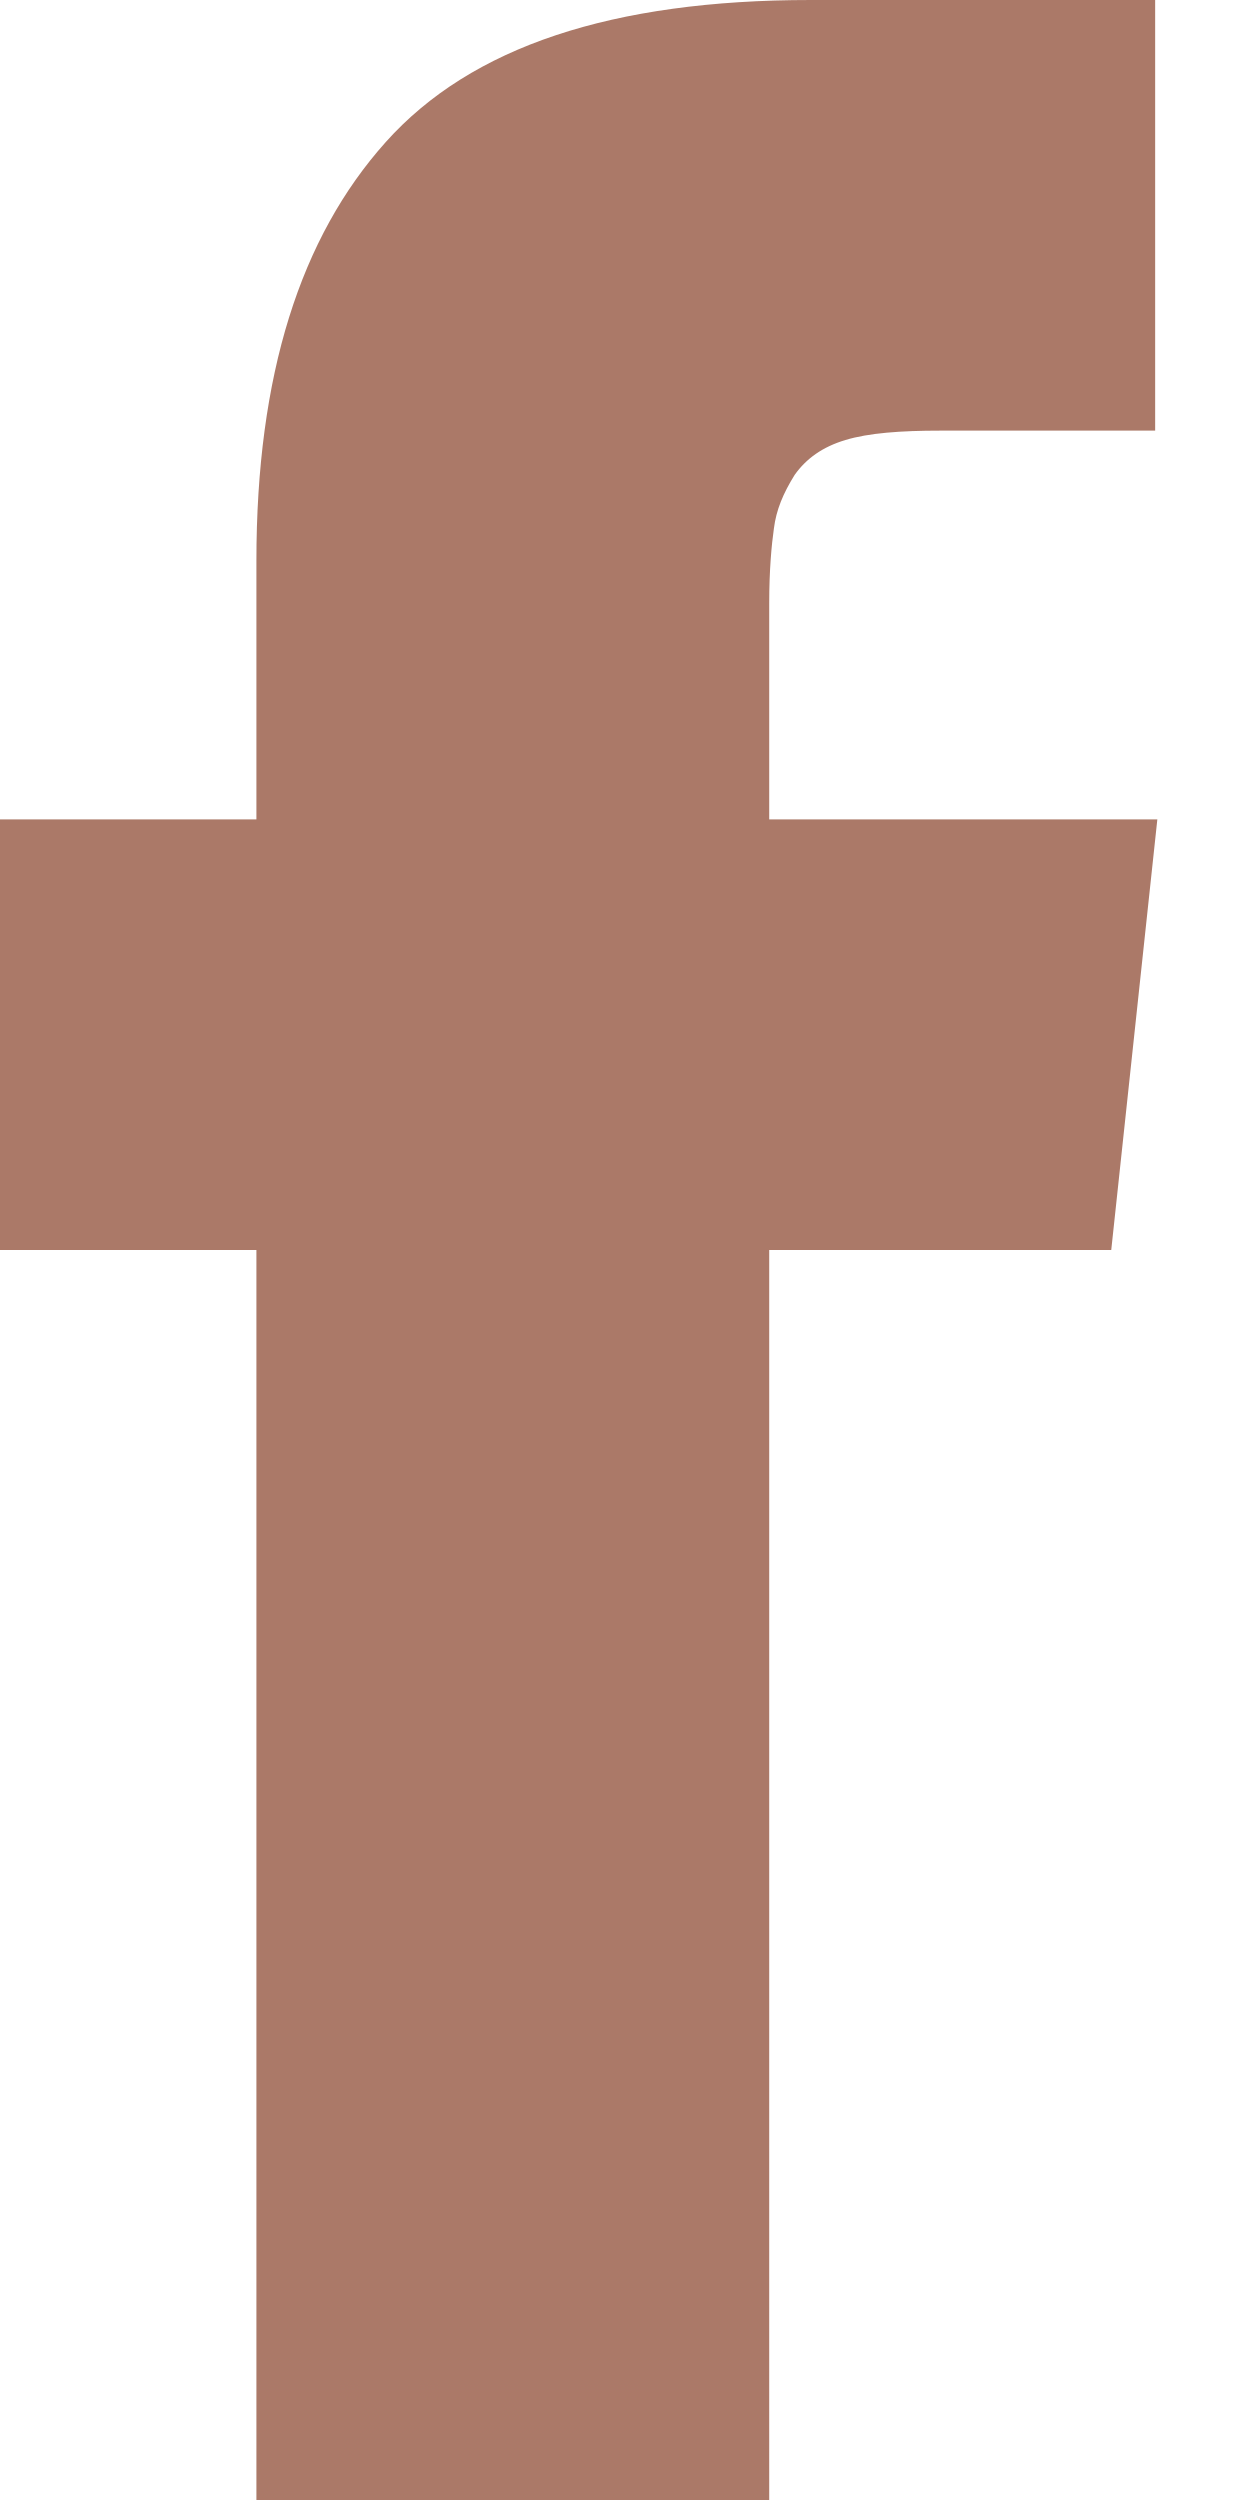
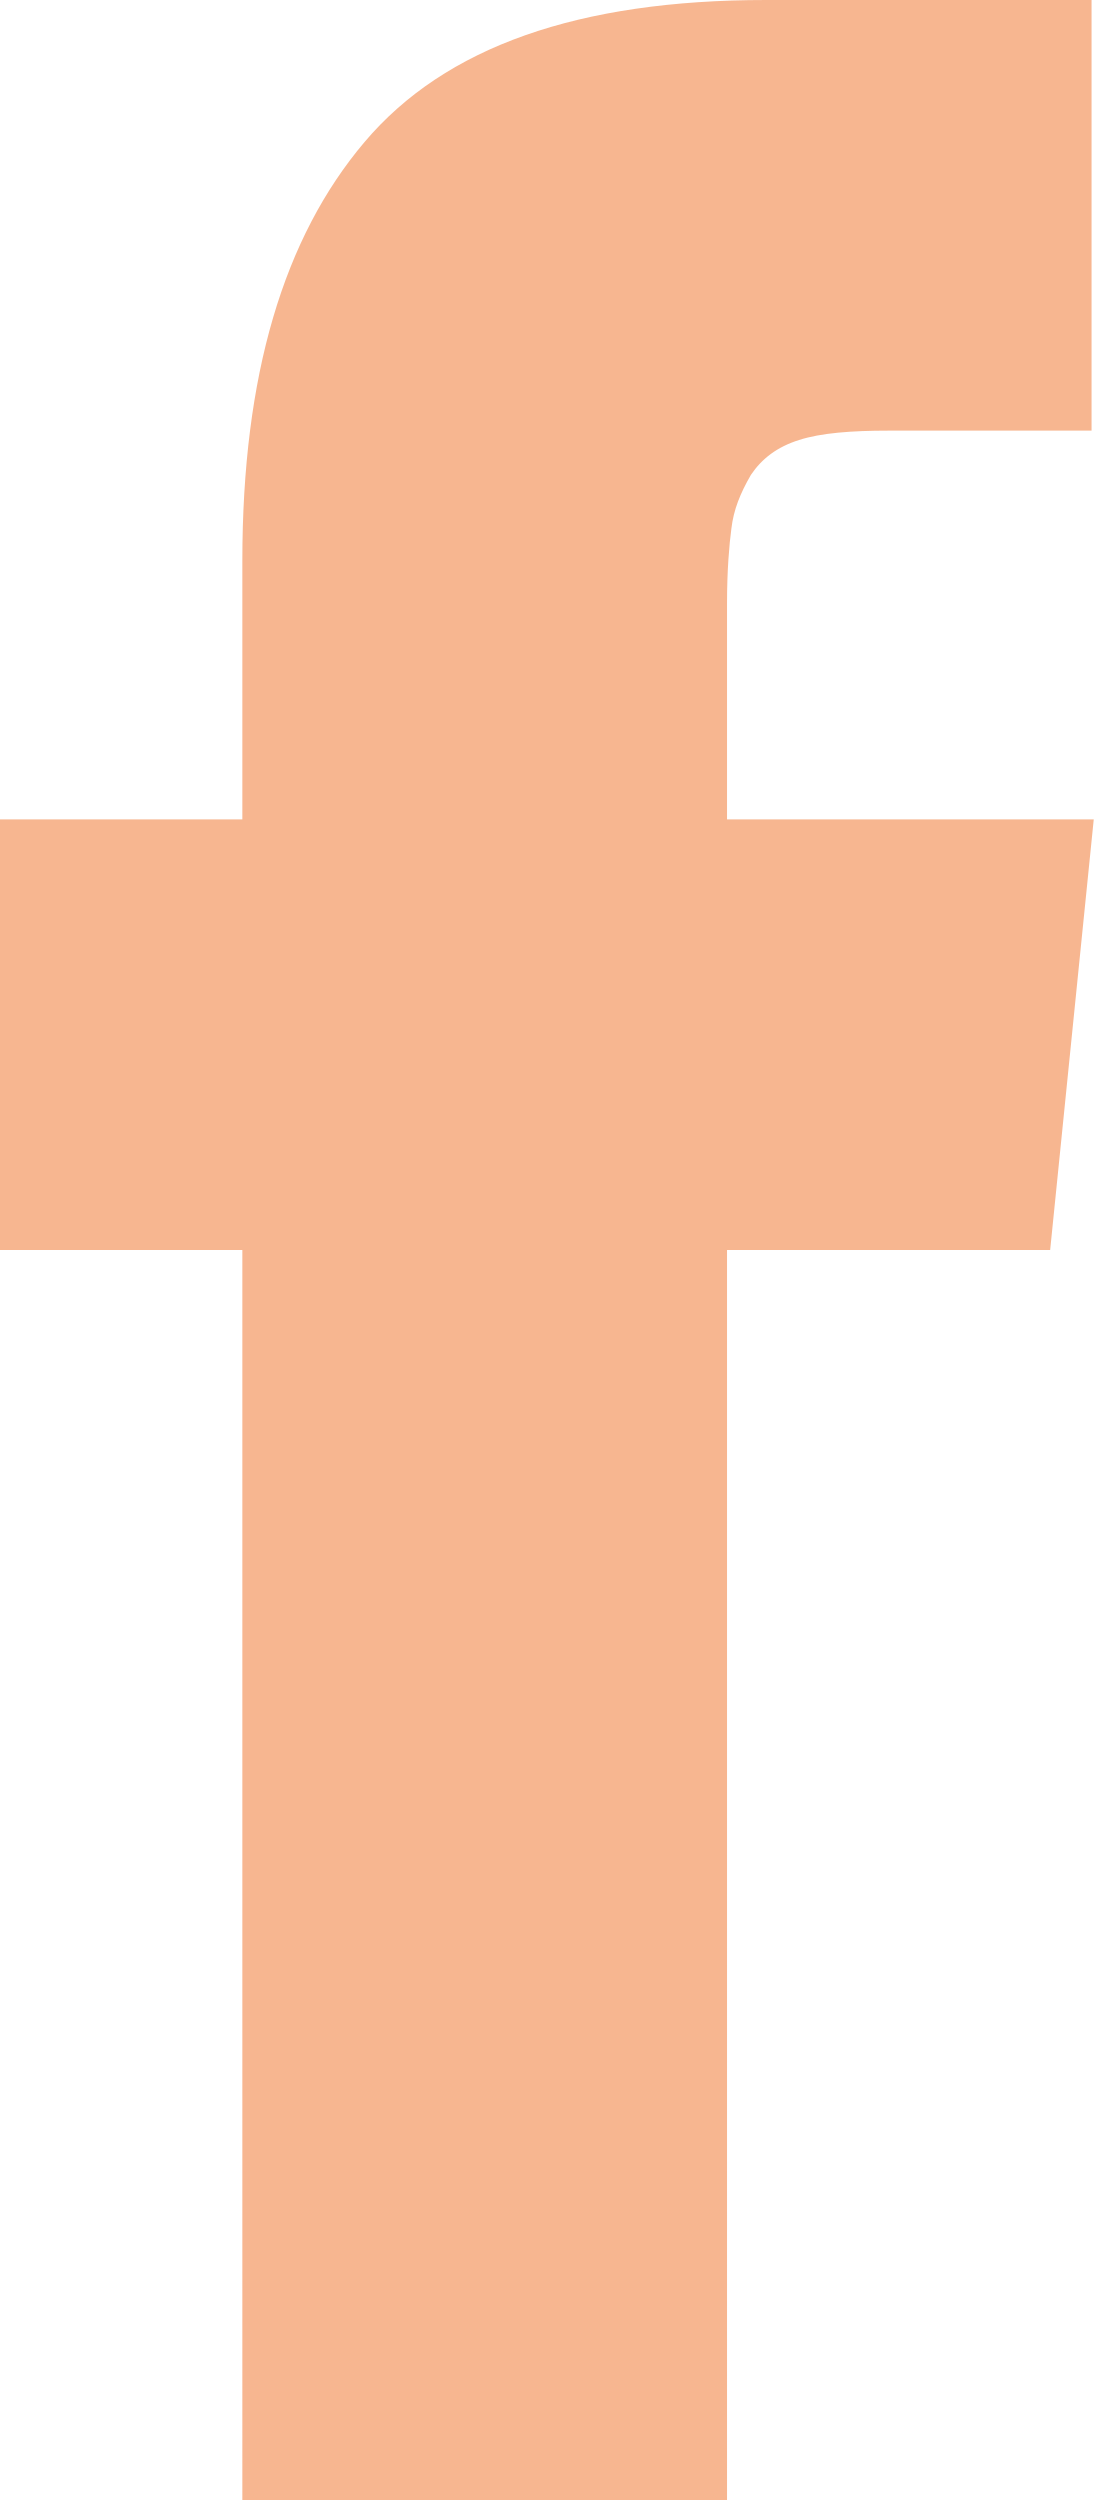
- <svg xmlns="http://www.w3.org/2000/svg" width="8" height="16" viewBox="0 0 8 16" fill="none">
-   <path d="M4.923 5.244V3.858C4.923 3.65 4.938 3.486 4.953 3.382C4.968 3.263 5.012 3.158 5.086 3.039C5.16 2.935 5.264 2.86 5.411 2.816C5.559 2.771 5.766 2.756 6.018 2.756H7.393V0H5.19C3.918 0 3.016 0.298 2.469 0.909C1.922 1.52 1.641 2.399 1.641 3.59V5.244H0V8H1.641V16H4.923V8H7.112L7.407 5.244H4.923Z" fill="#AB7968" />
+ <svg xmlns="http://www.w3.org/2000/svg" width="7" height="16" viewBox="0 0 7 16" fill="none">
+   <path d="M4.653 5.244V3.858C4.653 3.65 4.667 3.486 4.681 3.382C4.695 3.263 4.737 3.158 4.806 3.039C4.876 2.935 4.974 2.86 5.114 2.816C5.253 2.771 5.449 2.756 5.687 2.756H6.986V0H4.904C3.703 0 2.85 0.298 2.333 0.909C1.816 1.52 1.551 2.399 1.551 3.59V5.244H0V8H1.551V16H4.653V8H6.721L7 5.244H4.653Z" fill="#F7B690" />
</svg>
